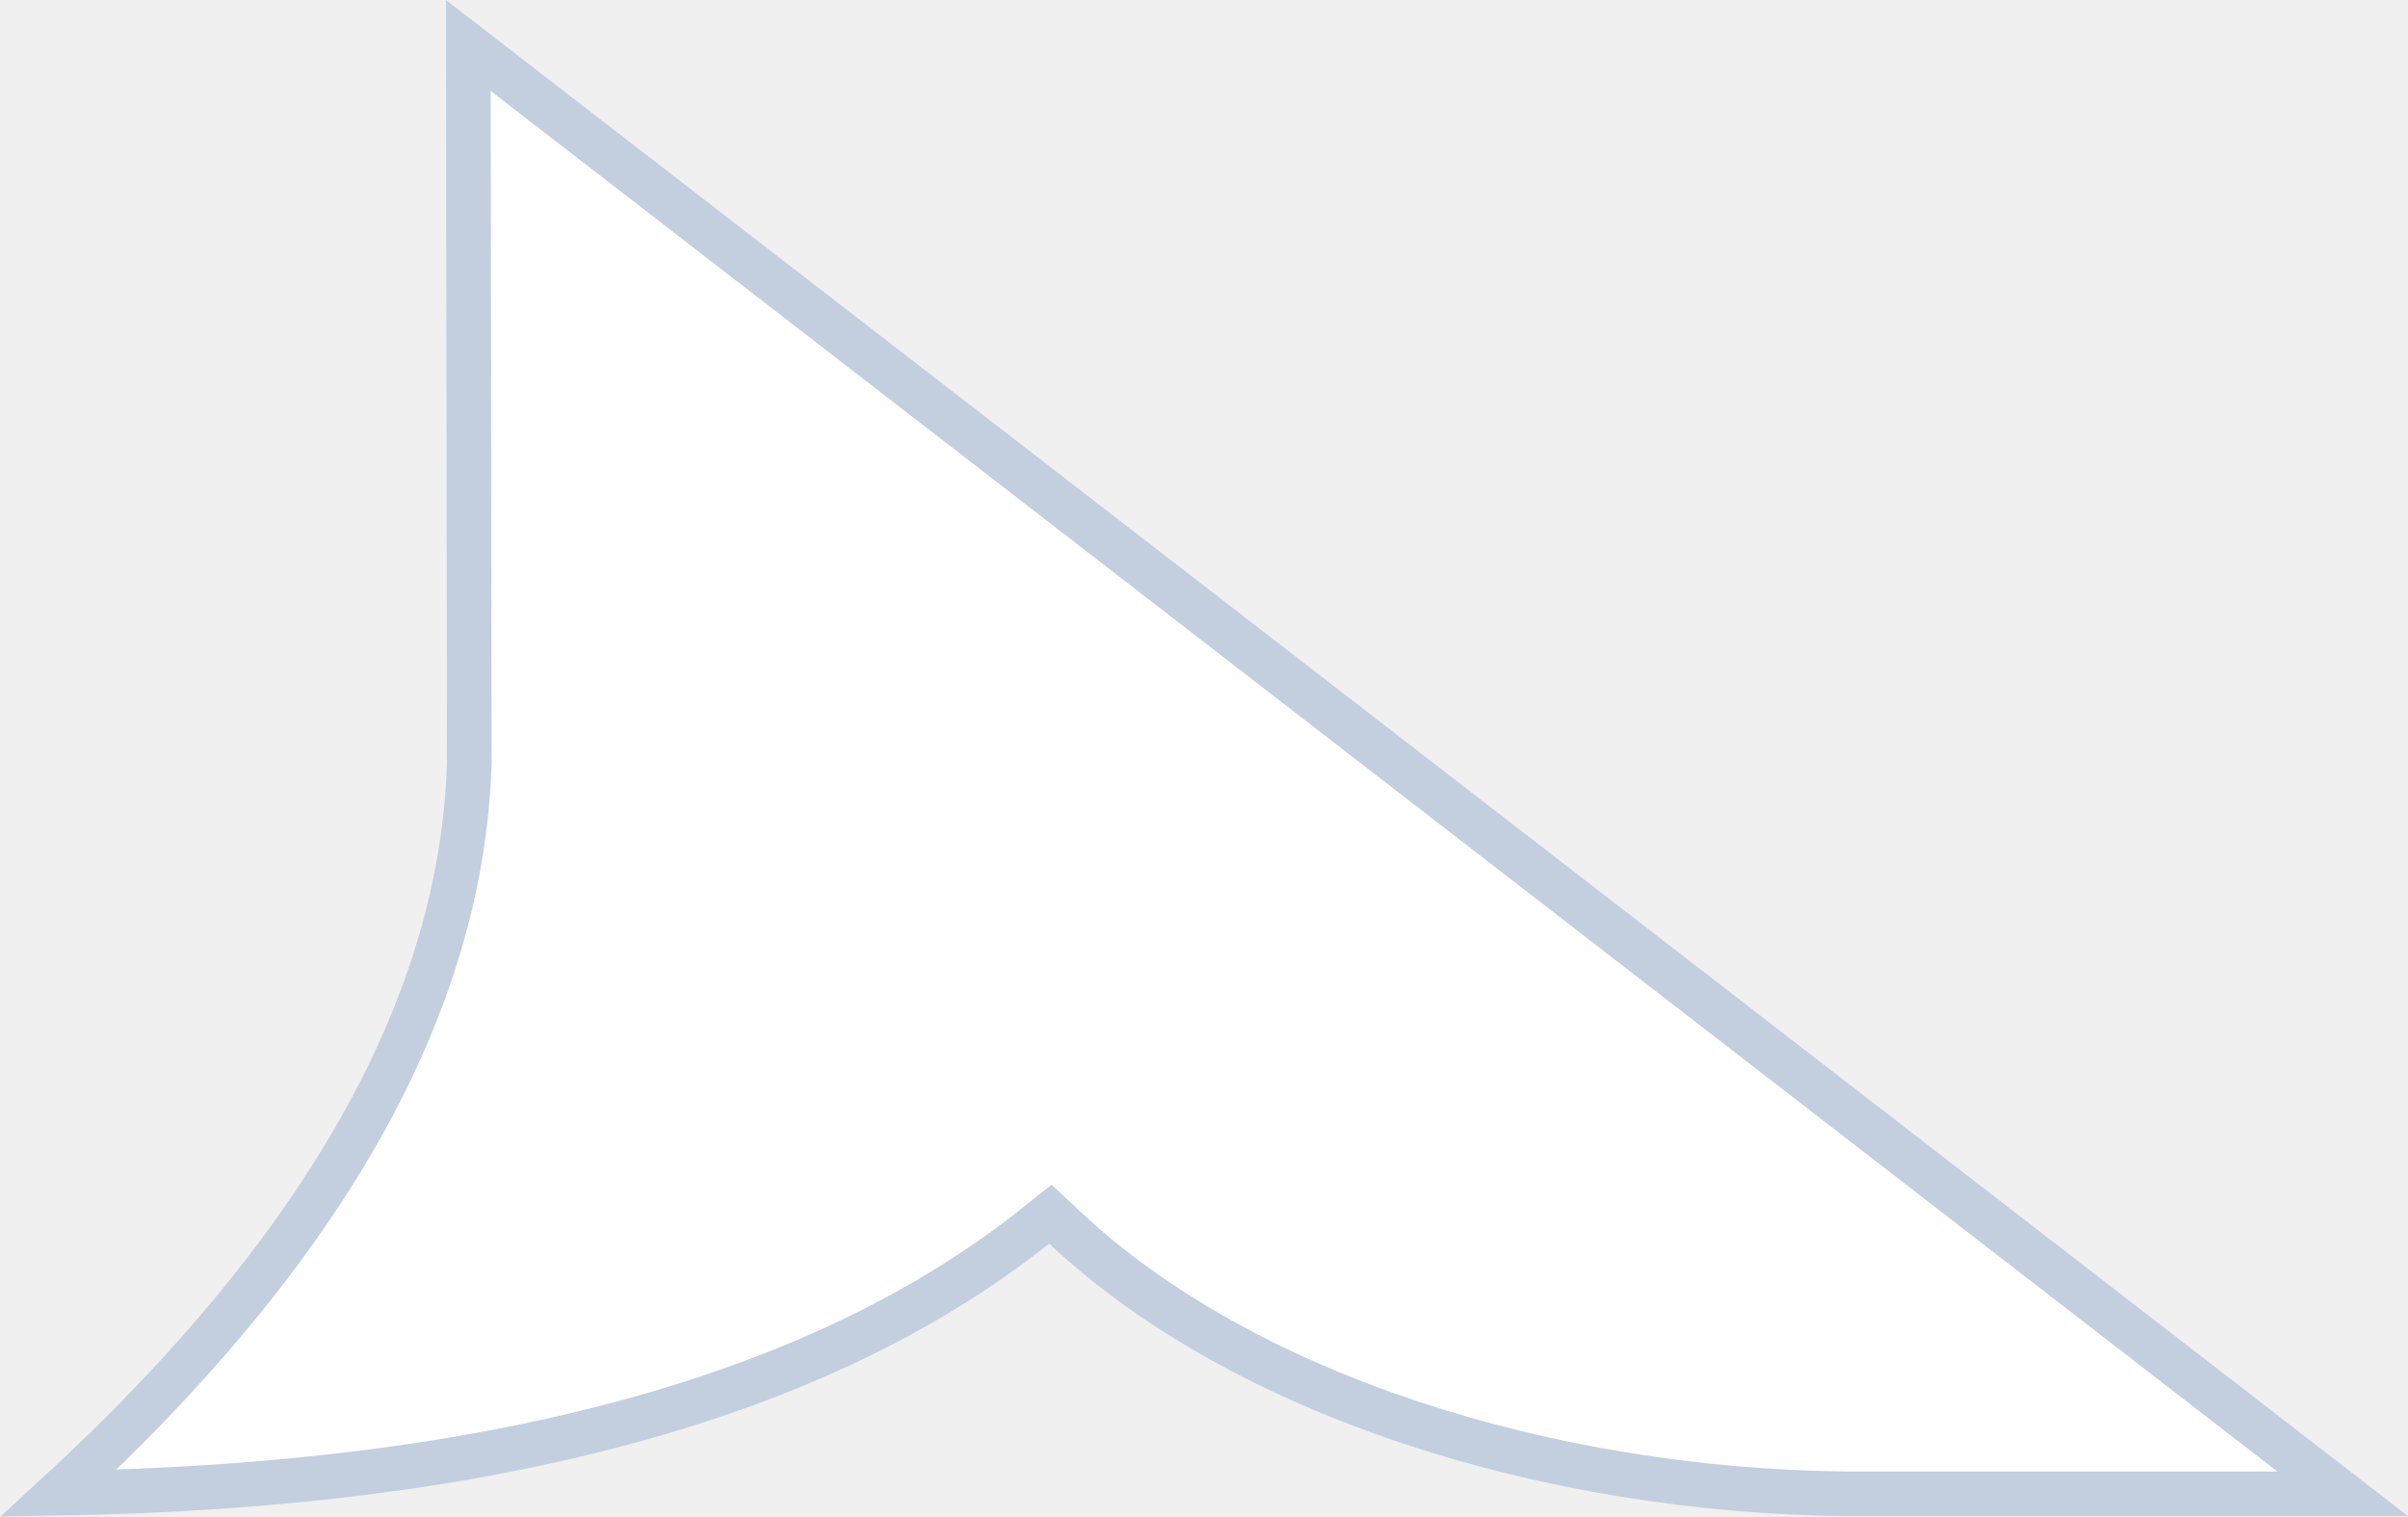
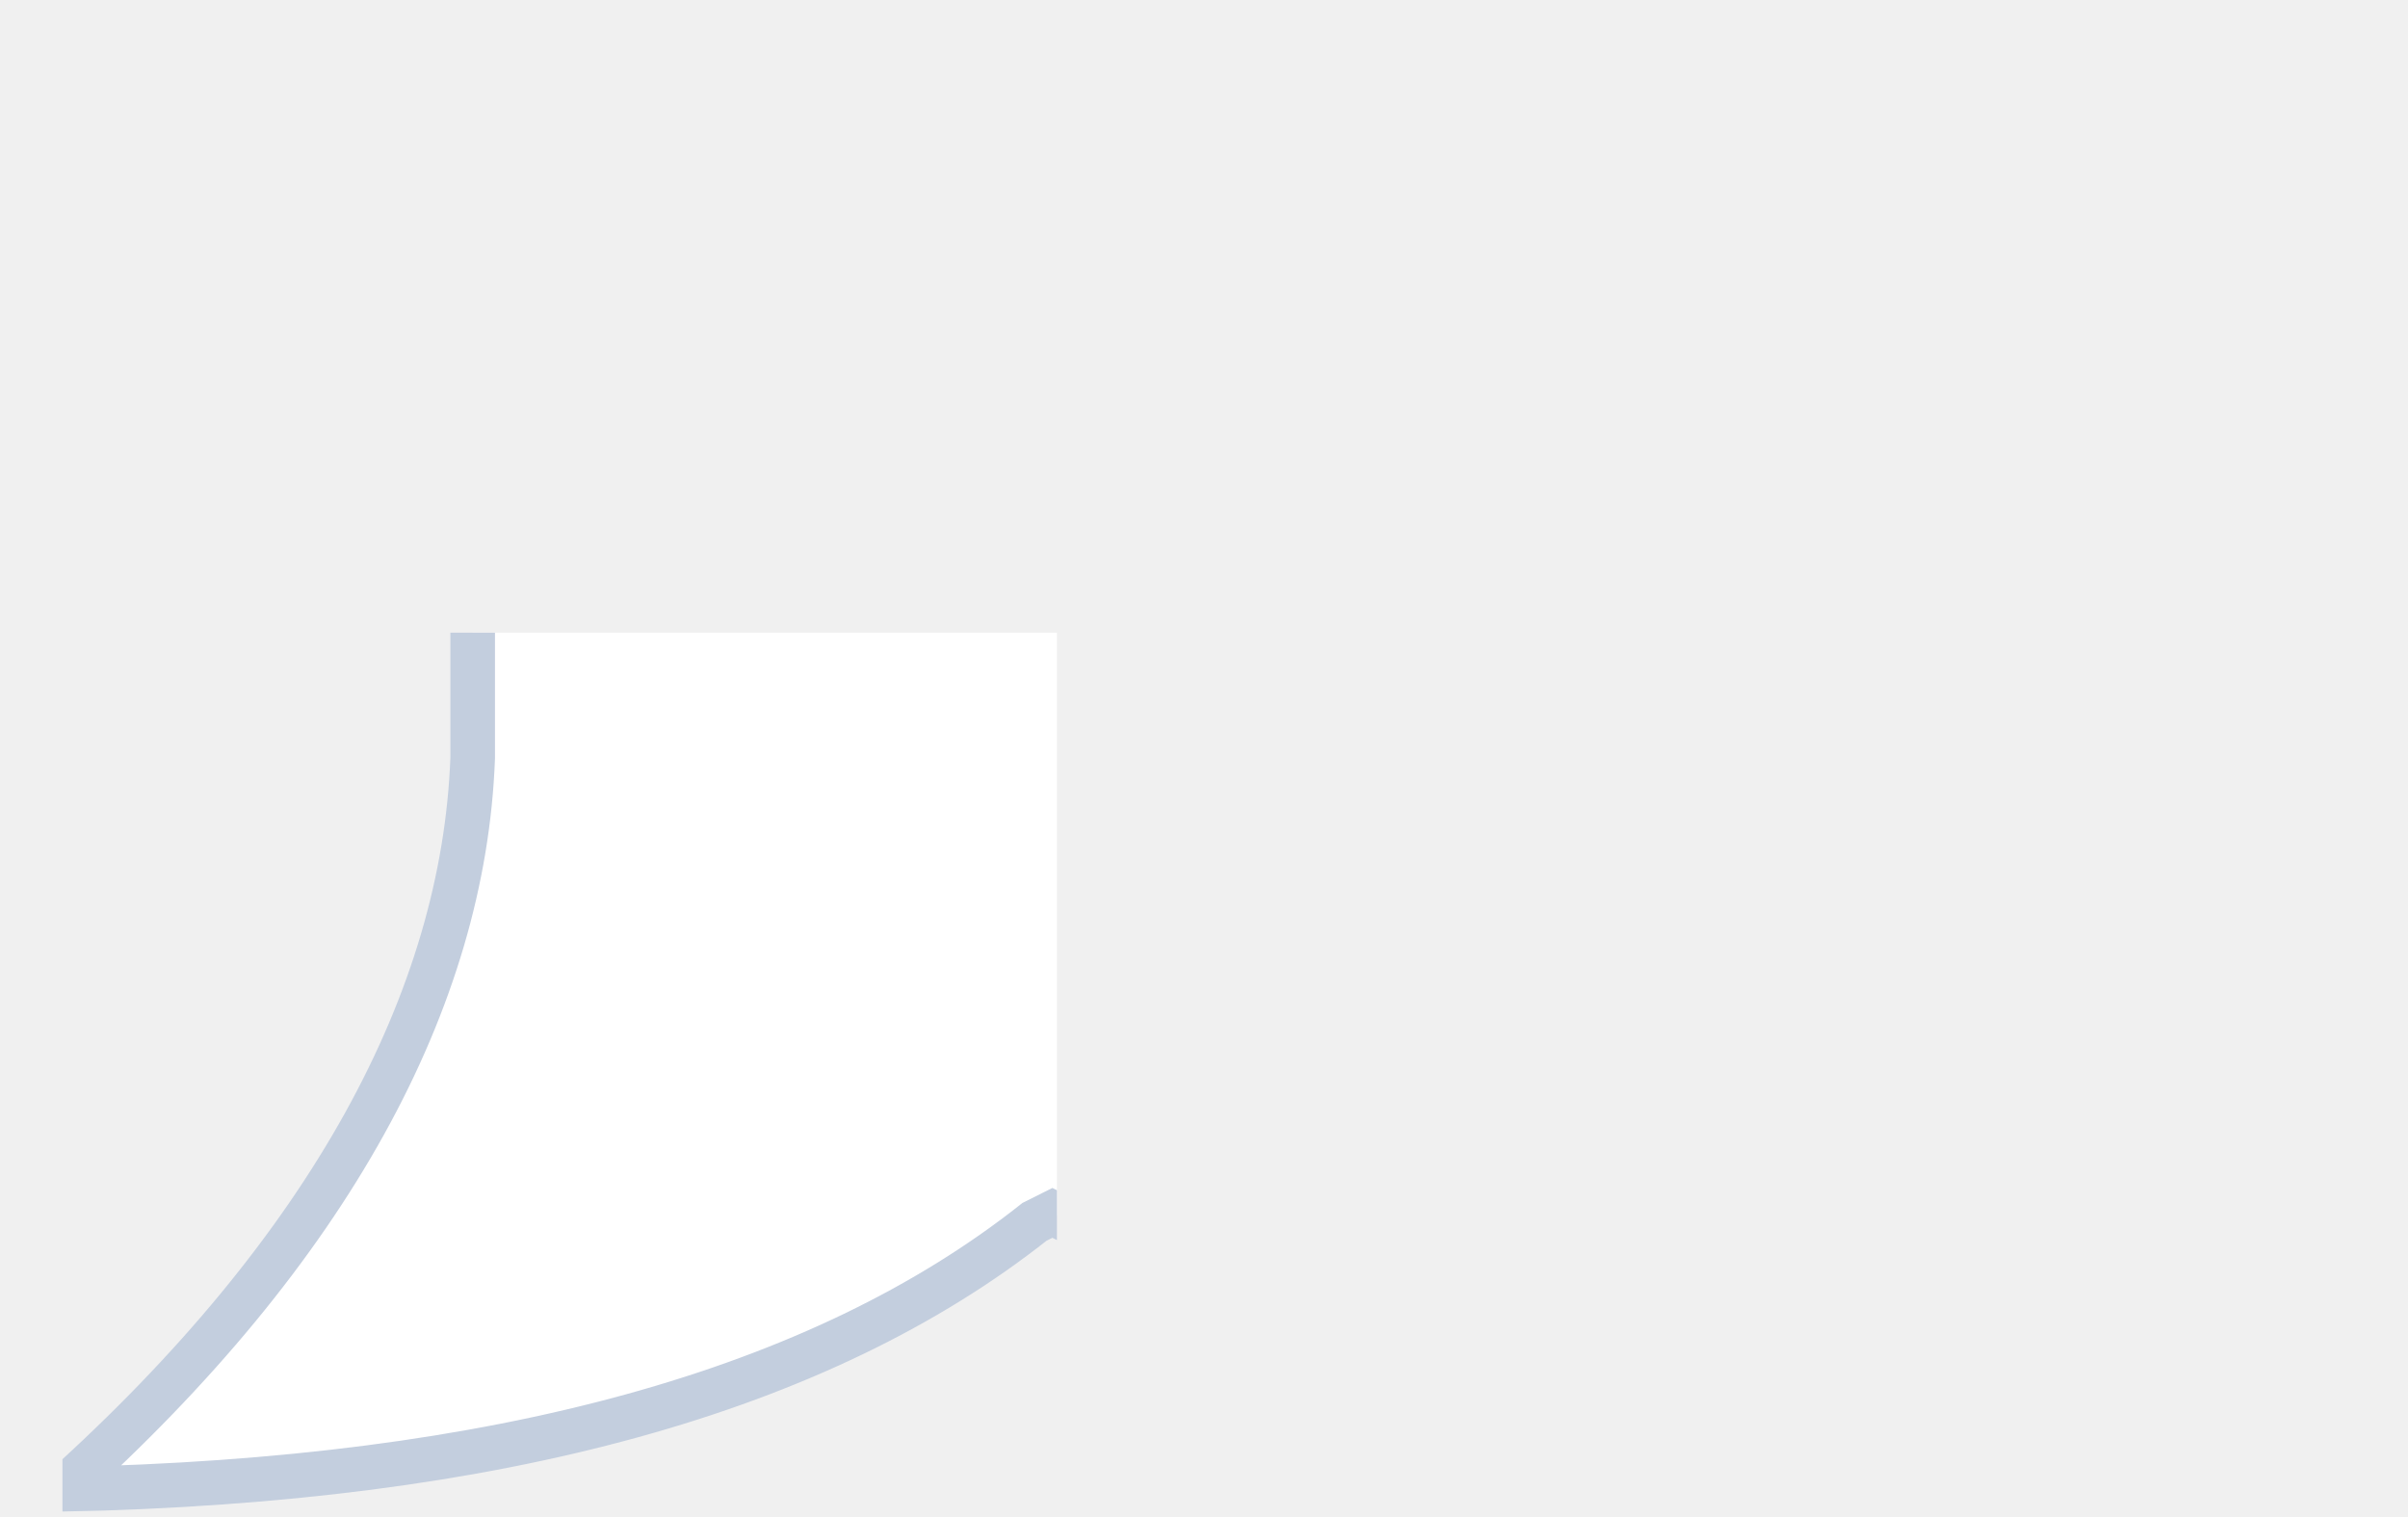
- <svg xmlns="http://www.w3.org/2000/svg" width="27px" height="17px" viewBox="0 0 27 17" version="1.1">
-   <g id="Symbols" stroke="none" stroke-width="1" fill="none" fill-rule="evenodd">
-     <g id="Telegram-/-Sent-Message-Copy" transform="translate(0, -16)" fill="#FFFFFF" stroke="#C3CEDE" stroke-width="0.5">
-       <g id="Background" transform="translate(157, 16.5) scale(-1, 1) translate(-157, -16.5) ">
-         <path d="M313.268,32.75 L292.251,16.51 L292.262,24.543 C292.185,27.263 290.645,29.996 287.659,32.744 C292.558,32.662 296.207,31.66 298.608,29.749 L298.777,29.614 L298.935,29.762 C300.951,31.657 304.371,32.716 307.707,32.75 C311.126,32.75 311.505,32.75 313.268,32.75 Z" id="Part" transform="translate(300.5, 24.5) scale(-1, 1) translate(-300.5, -24.5) " />
-       </g>
+ <svg xmlns="http://www.w3.org/2000/svg" clip-rule="evenodd" fill-rule="evenodd" viewBox="0 0 27 17">
+   <clipPath id="a">
+     <path clip-rule="evenodd" d="m.7 7.094h11.151v9.906h-11.151z" />
+   </clipPath>
+   <g clip-path="url(#a)" fill-rule="nonzero">
+     <path d="m308.7 16.5v8c.1 2.7 1.6 5.5 4.6 8.2-4.9-.1-8.5-1.1-10.9-3l-.2-.1-.2.1c-2 1.9-5.4 3-8.8 3h-5.6" fill="#fff" stroke="#c3cede" stroke-width=".5" transform="matrix(-1 0 0 1 314 -16)" />
+     <g fill="#c3cede">
+       <path d="m5.5.5h-.5v-.5z" />
+       <path d="m27 17h-.7v-.5z" />
    </g>
  </g>
</svg>
